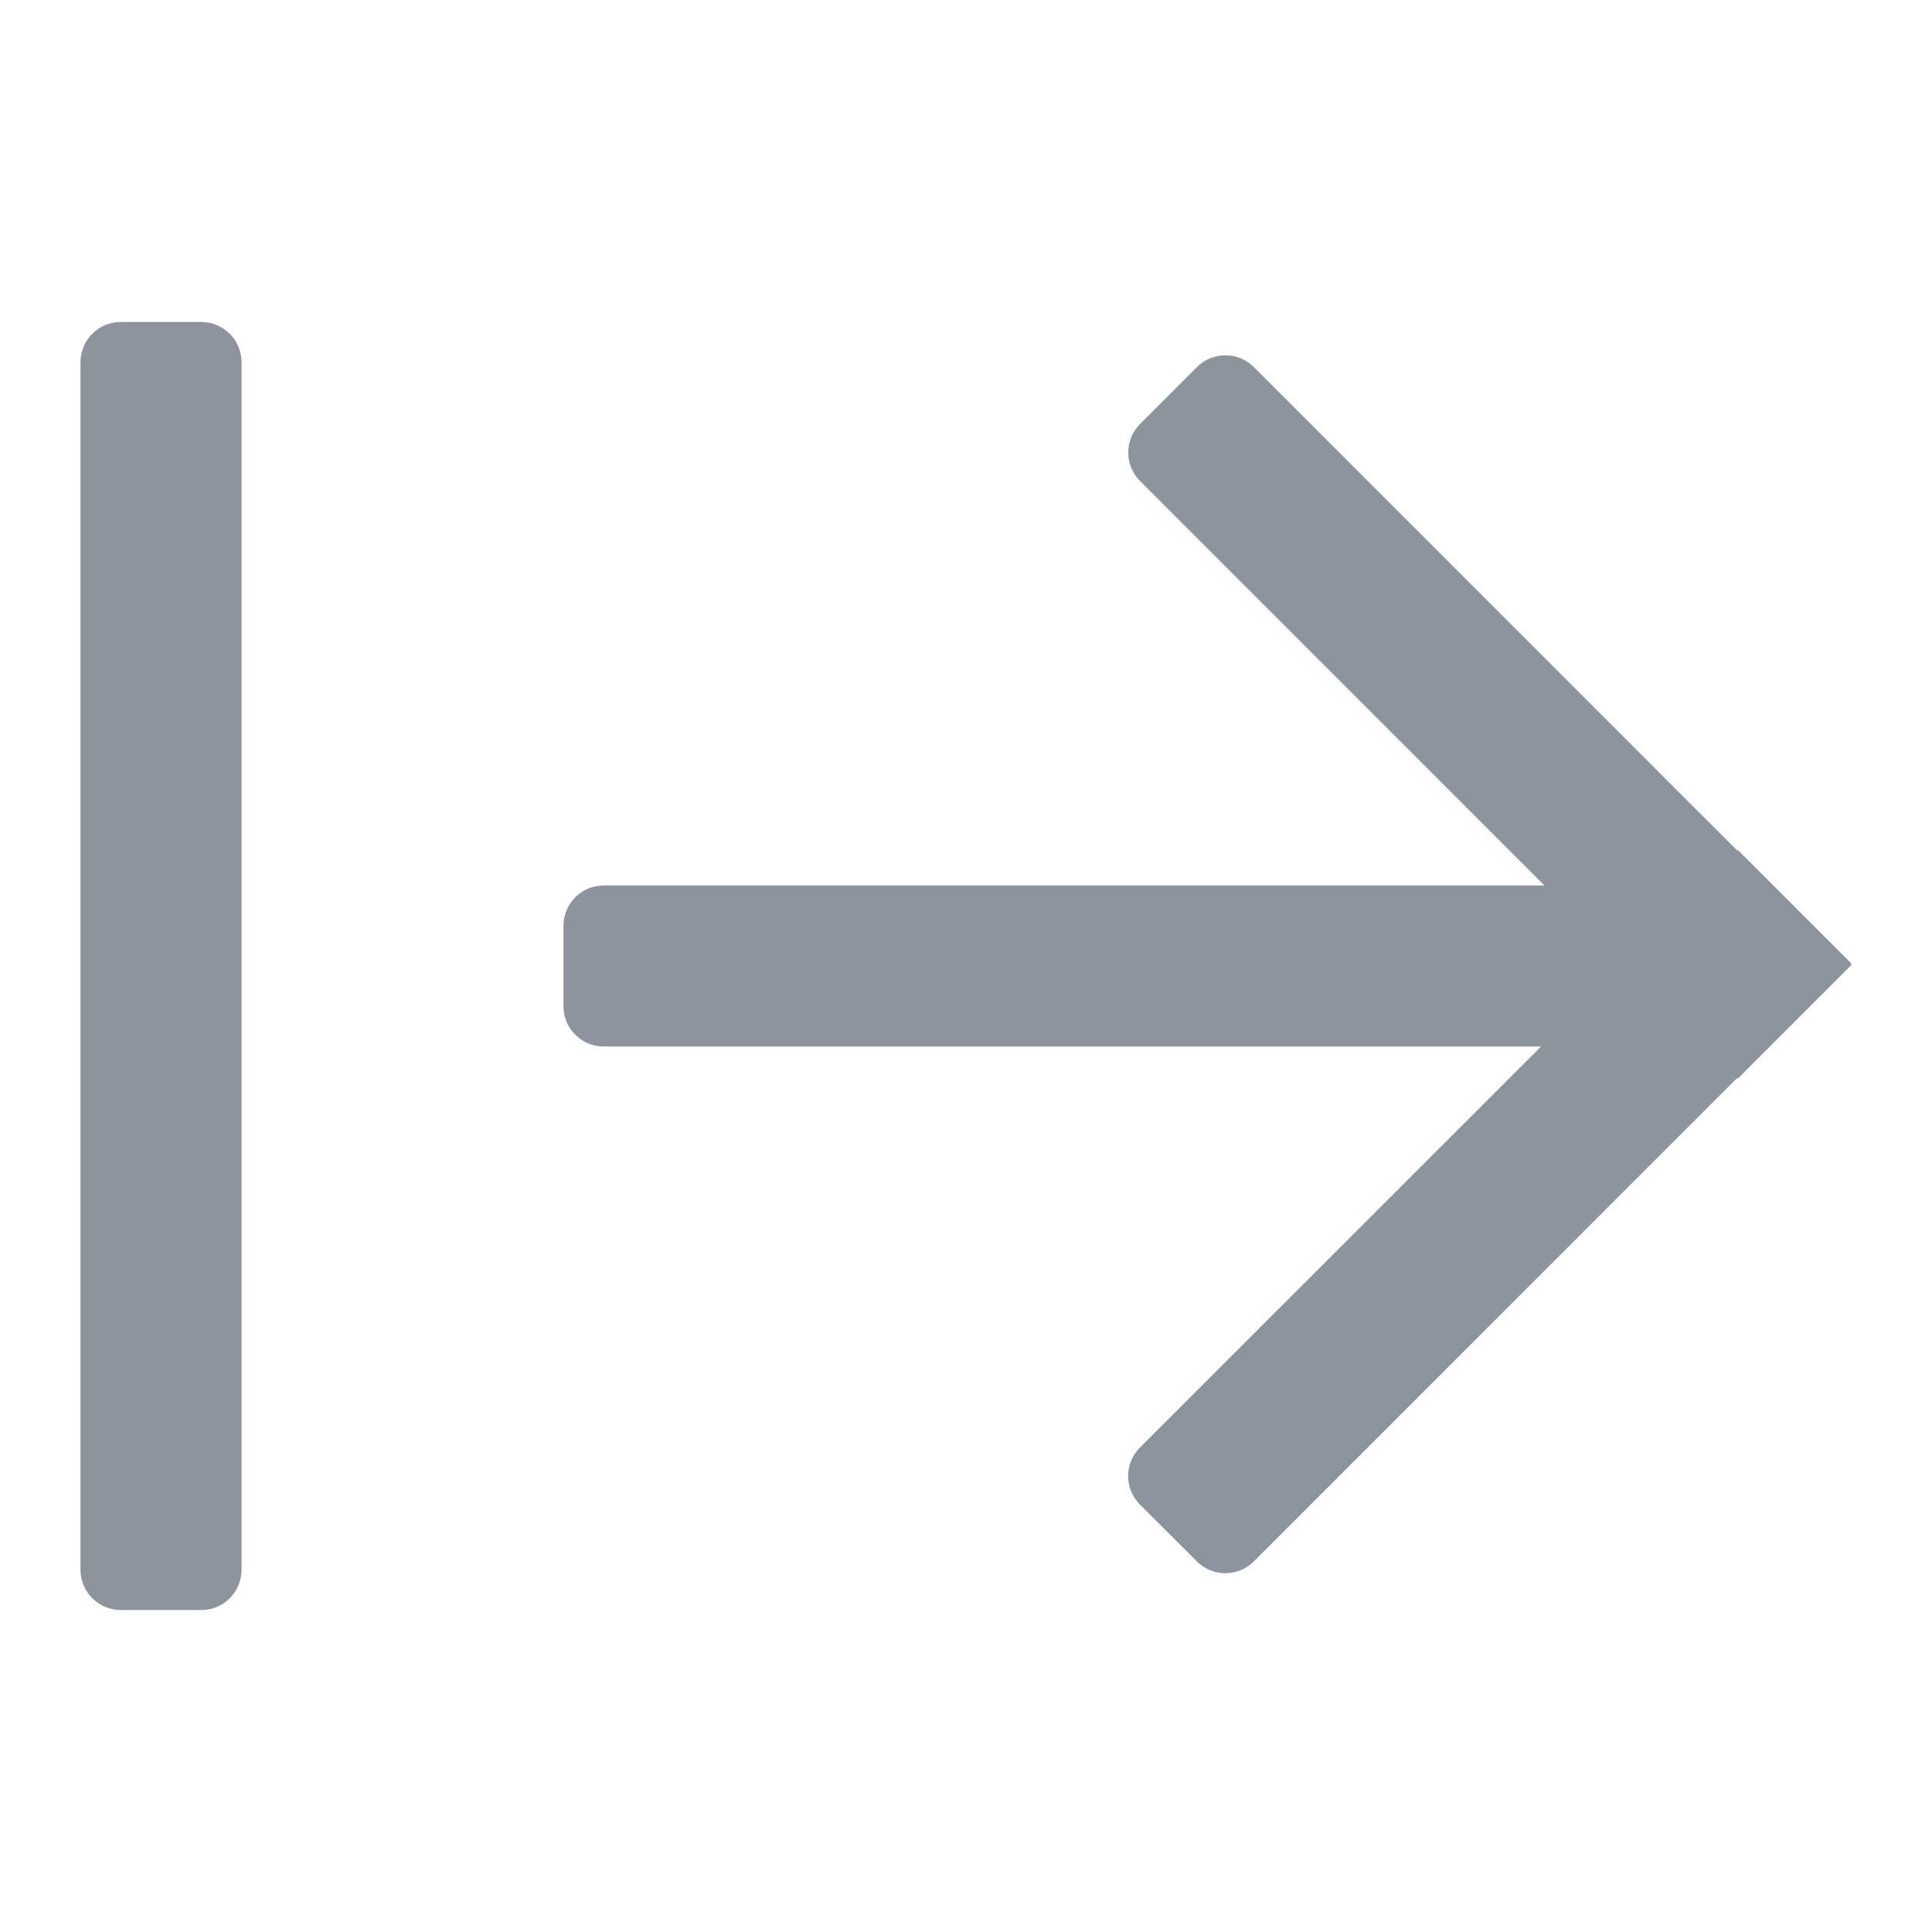
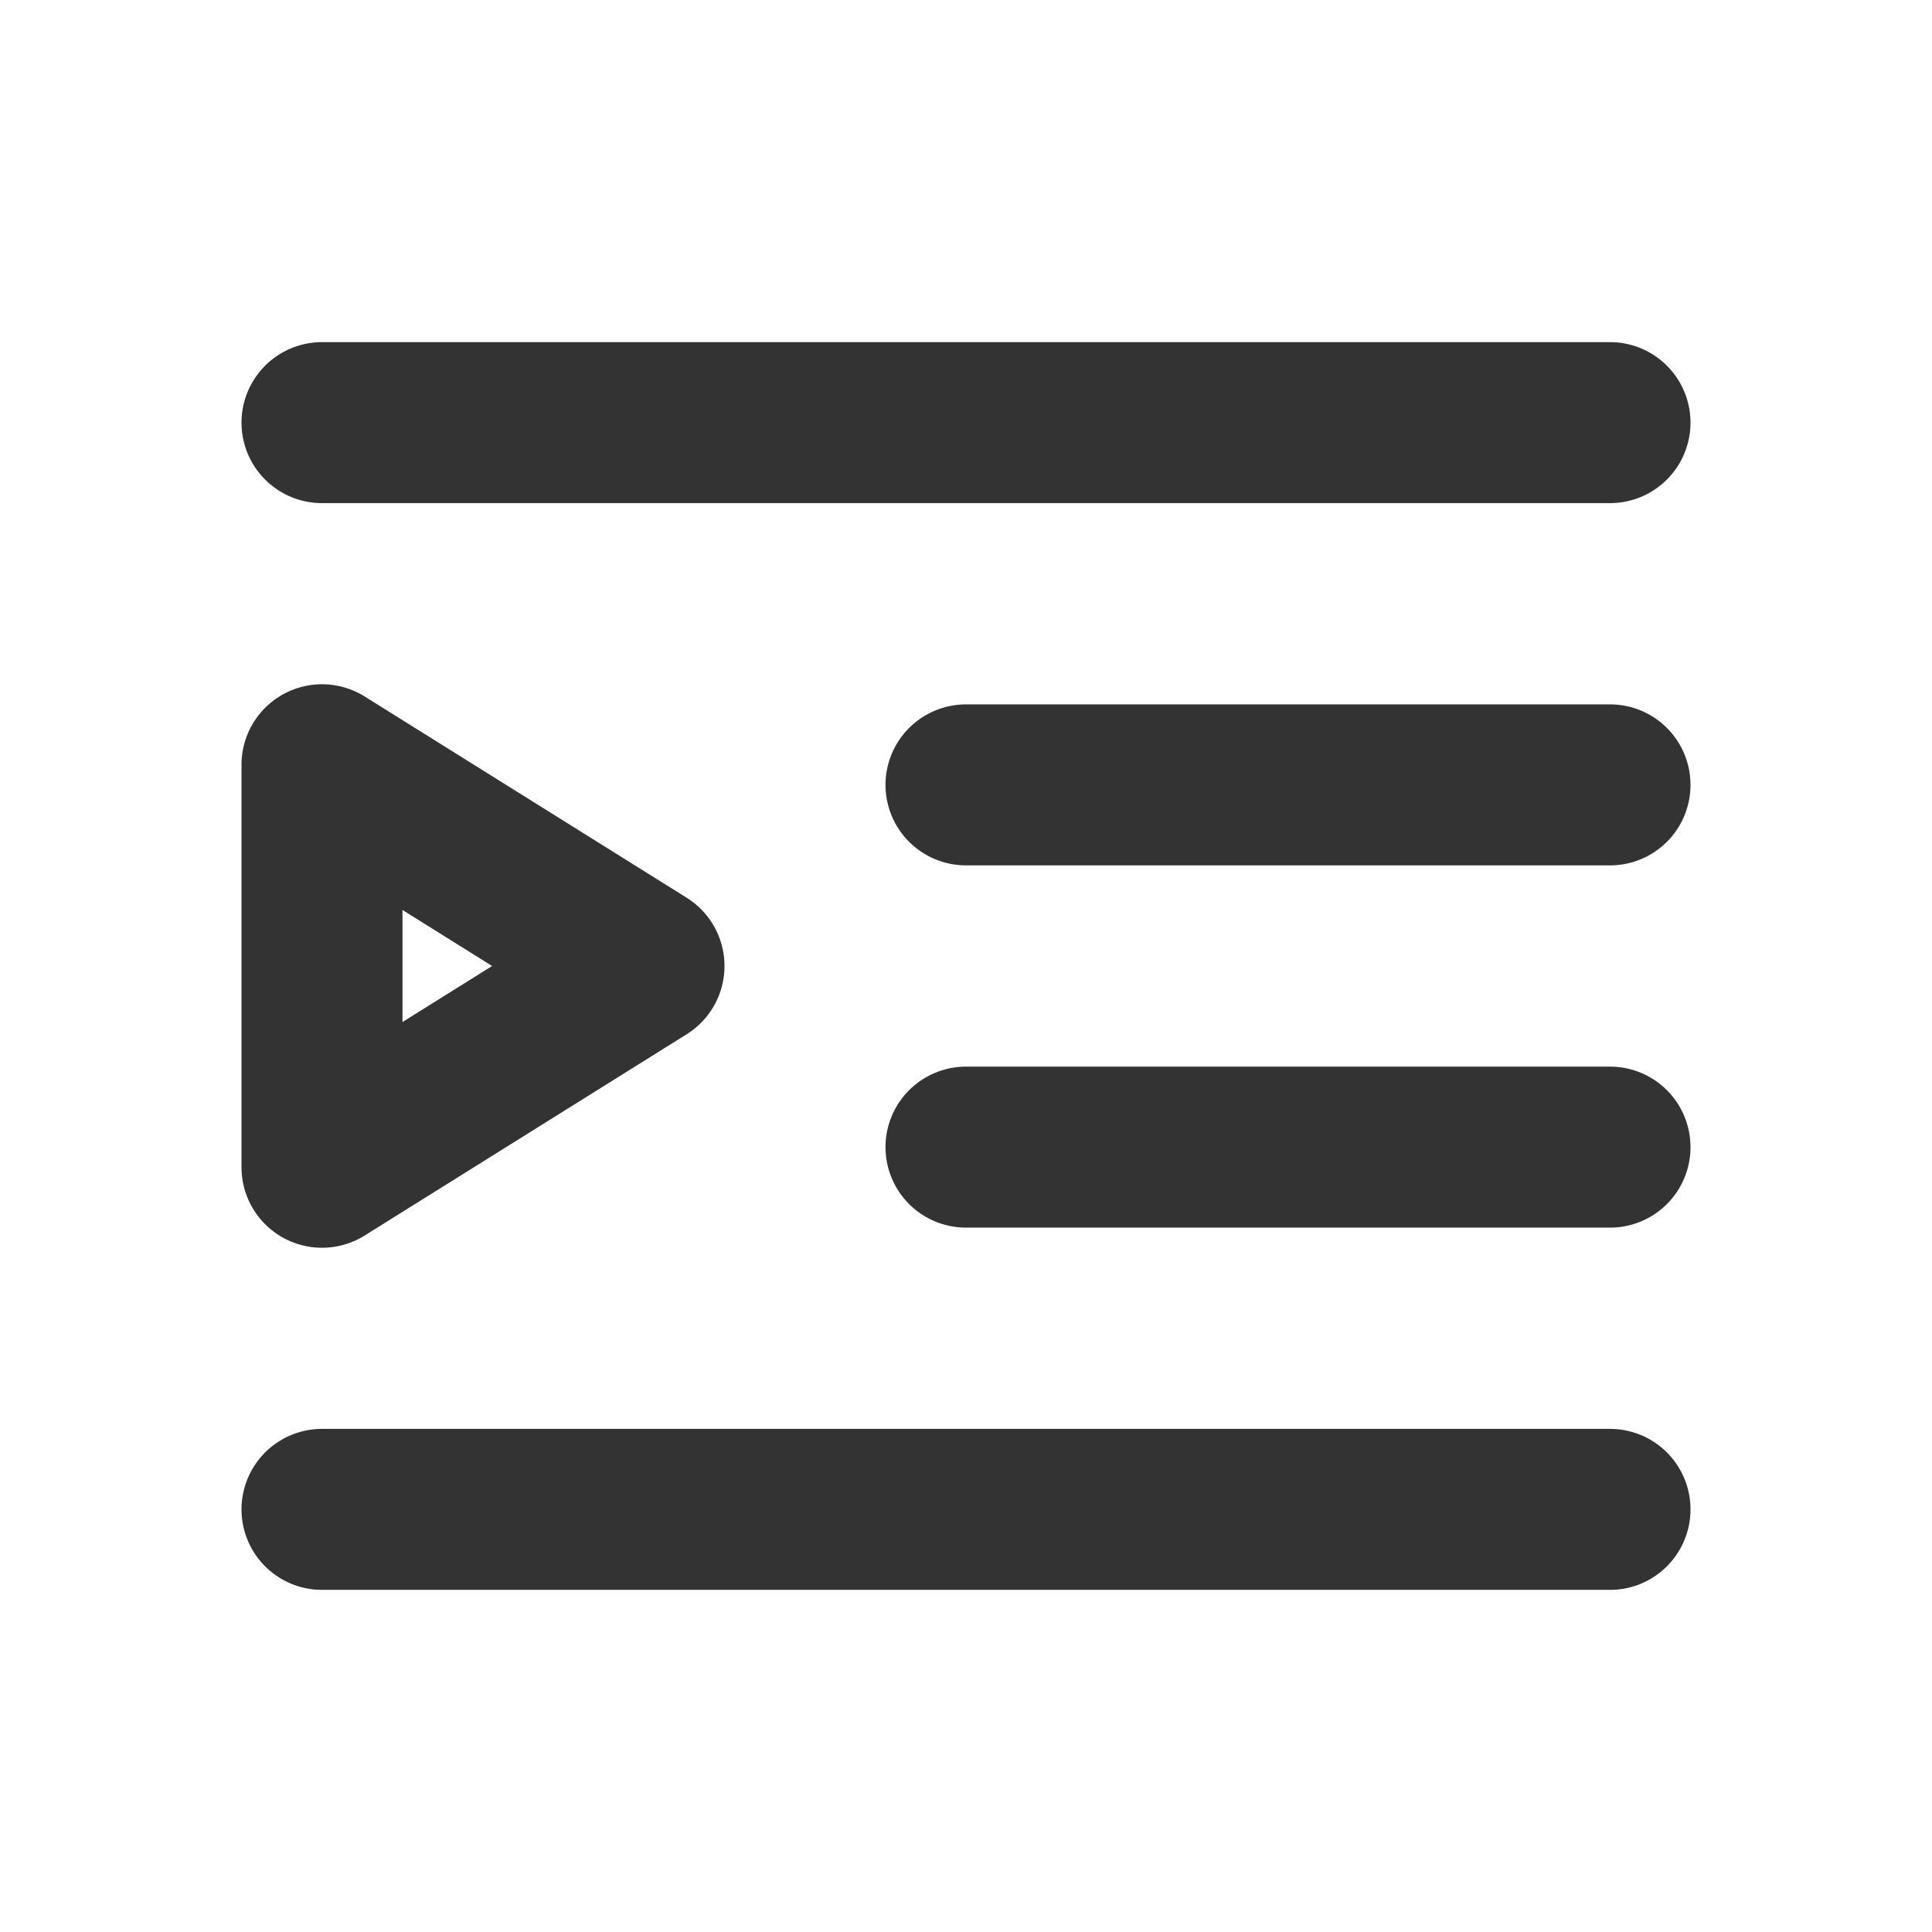
- <svg xmlns="http://www.w3.org/2000/svg" fill="none" viewBox="0 0 24 24">
-   <path fill="#8F959E" d="M19.144 13H7.5a.5.5 0 0 1-.5-.5v-1a.5.5 0 0 1 .5-.5h11.686l-5.024-5.025a.5.5 0 0 1 0-.707l.706-.707a.5.5 0 0 1 .708 0l6.003 6.004.007-.008 1.41 1.41a.005.005 0 0 1 0 .008.005.005 0 0 0 0 .007.005.005 0 0 1 0 .007l-1.41 1.411-.008-.007-6.002 6.003a.5.5 0 0 1-.708 0l-.707-.706a.5.5 0 0 1 0-.708L19.144 13ZM2.5 4a.5.5 0 0 1 .5.5v15a.5.5 0 0 1-.5.5h-1a.5.5 0 0 1-.5-.5v-15a.5.5 0 0 1 .5-.5h1Z" />
-   <path fill-opacity=".2" fill="#8F959E" d="M19.144 13H7.5a.5.5 0 0 1-.5-.5v-1a.5.5 0 0 1 .5-.5h11.686l-5.024-5.025a.5.5 0 0 1 0-.707l.706-.707a.5.5 0 0 1 .708 0l6.003 6.004.007-.008 1.41 1.41a.005.005 0 0 1 0 .008.005.005 0 0 0 0 .007.005.005 0 0 1 0 .007l-1.41 1.411-.008-.007-6.002 6.003a.5.5 0 0 1-.708 0l-.707-.706a.5.5 0 0 1 0-.708L19.144 13ZM2.5 4a.5.5 0 0 1 .5.5v15a.5.5 0 0 1-.5.5h-1a.5.5 0 0 1-.5-.5v-15a.5.5 0 0 1 .5-.5h1Z" />
+ <svg xmlns="http://www.w3.org/2000/svg" width="24" height="24" viewBox="0 0 48 48" fill="none">
+   <path d="M8 10.5H40" stroke="#333" stroke-width="4" stroke-linecap="round" stroke-linejoin="round" />
+   <path d="M24 19.5H40" stroke="#333" stroke-width="4" stroke-linecap="round" stroke-linejoin="round" />
+   <path d="M24 28.5H40" stroke="#333" stroke-width="4" stroke-linecap="round" stroke-linejoin="round" />
+   <path d="M8 37.5H40" stroke="#333" stroke-width="4" stroke-linecap="round" stroke-linejoin="round" />
+   <path d="M8 19L16 24L8 29V19Z" fill="none" stroke="#333" stroke-width="4" stroke-linejoin="round" />
</svg>
